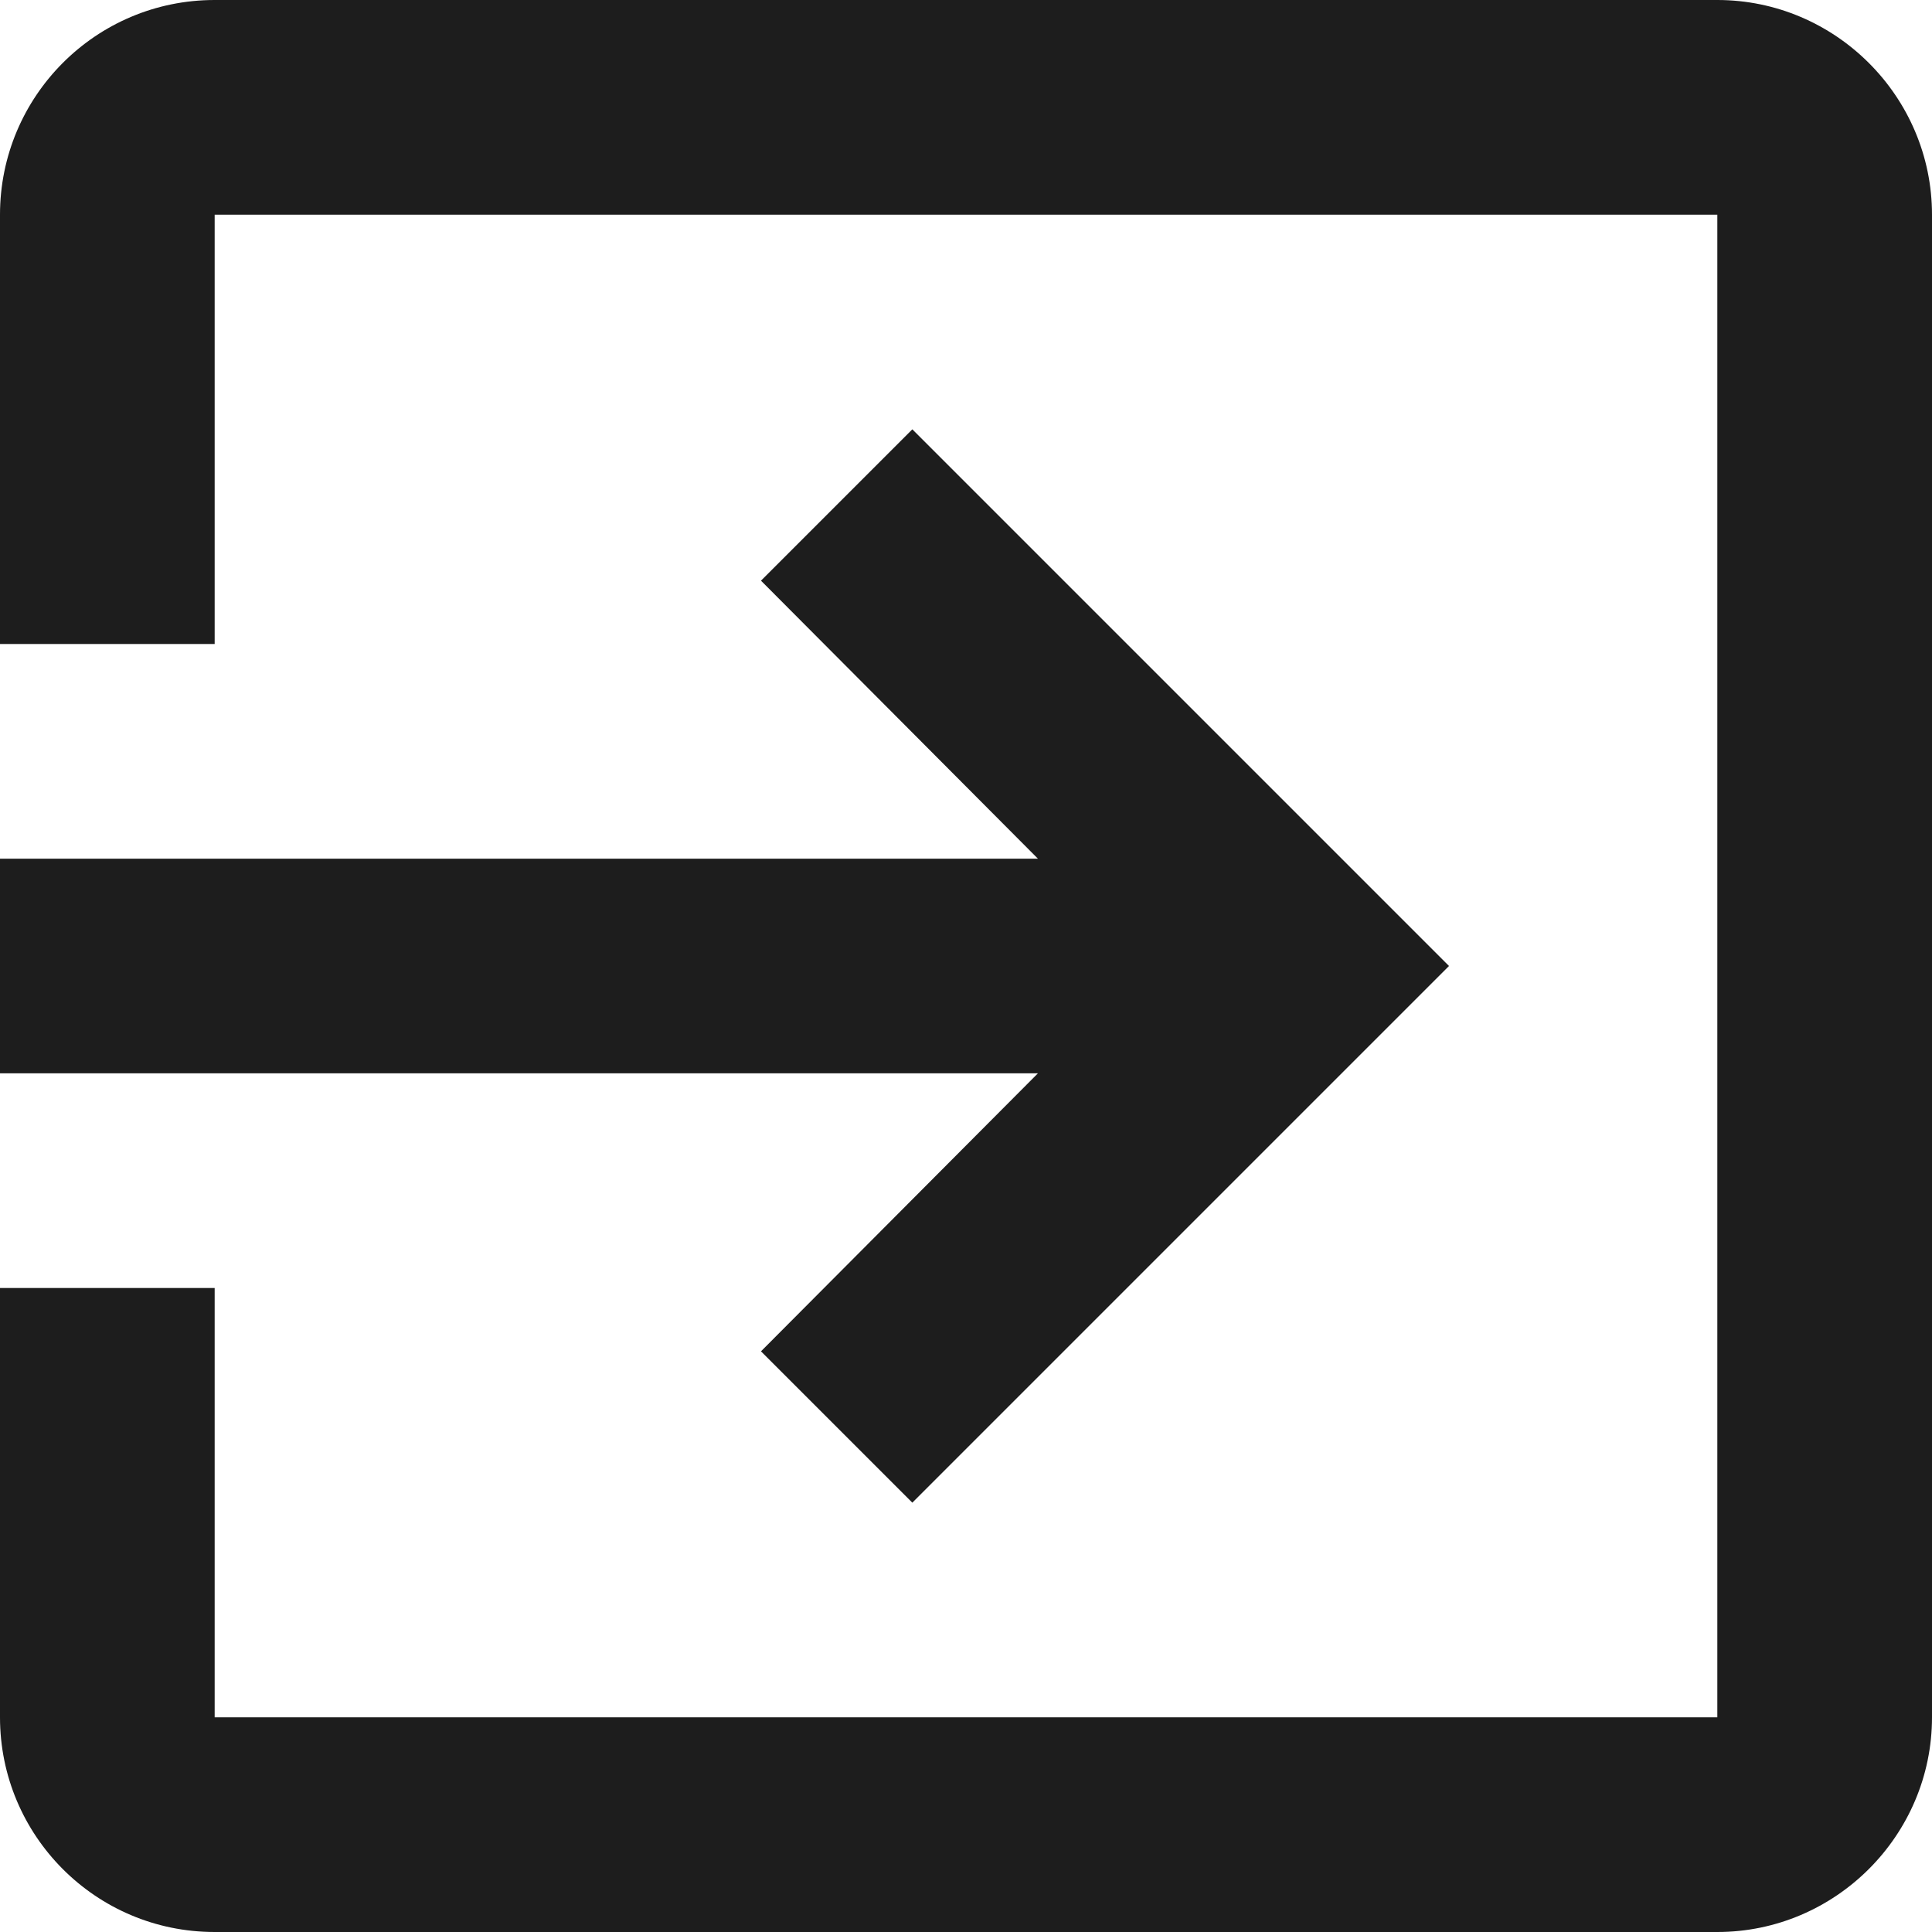
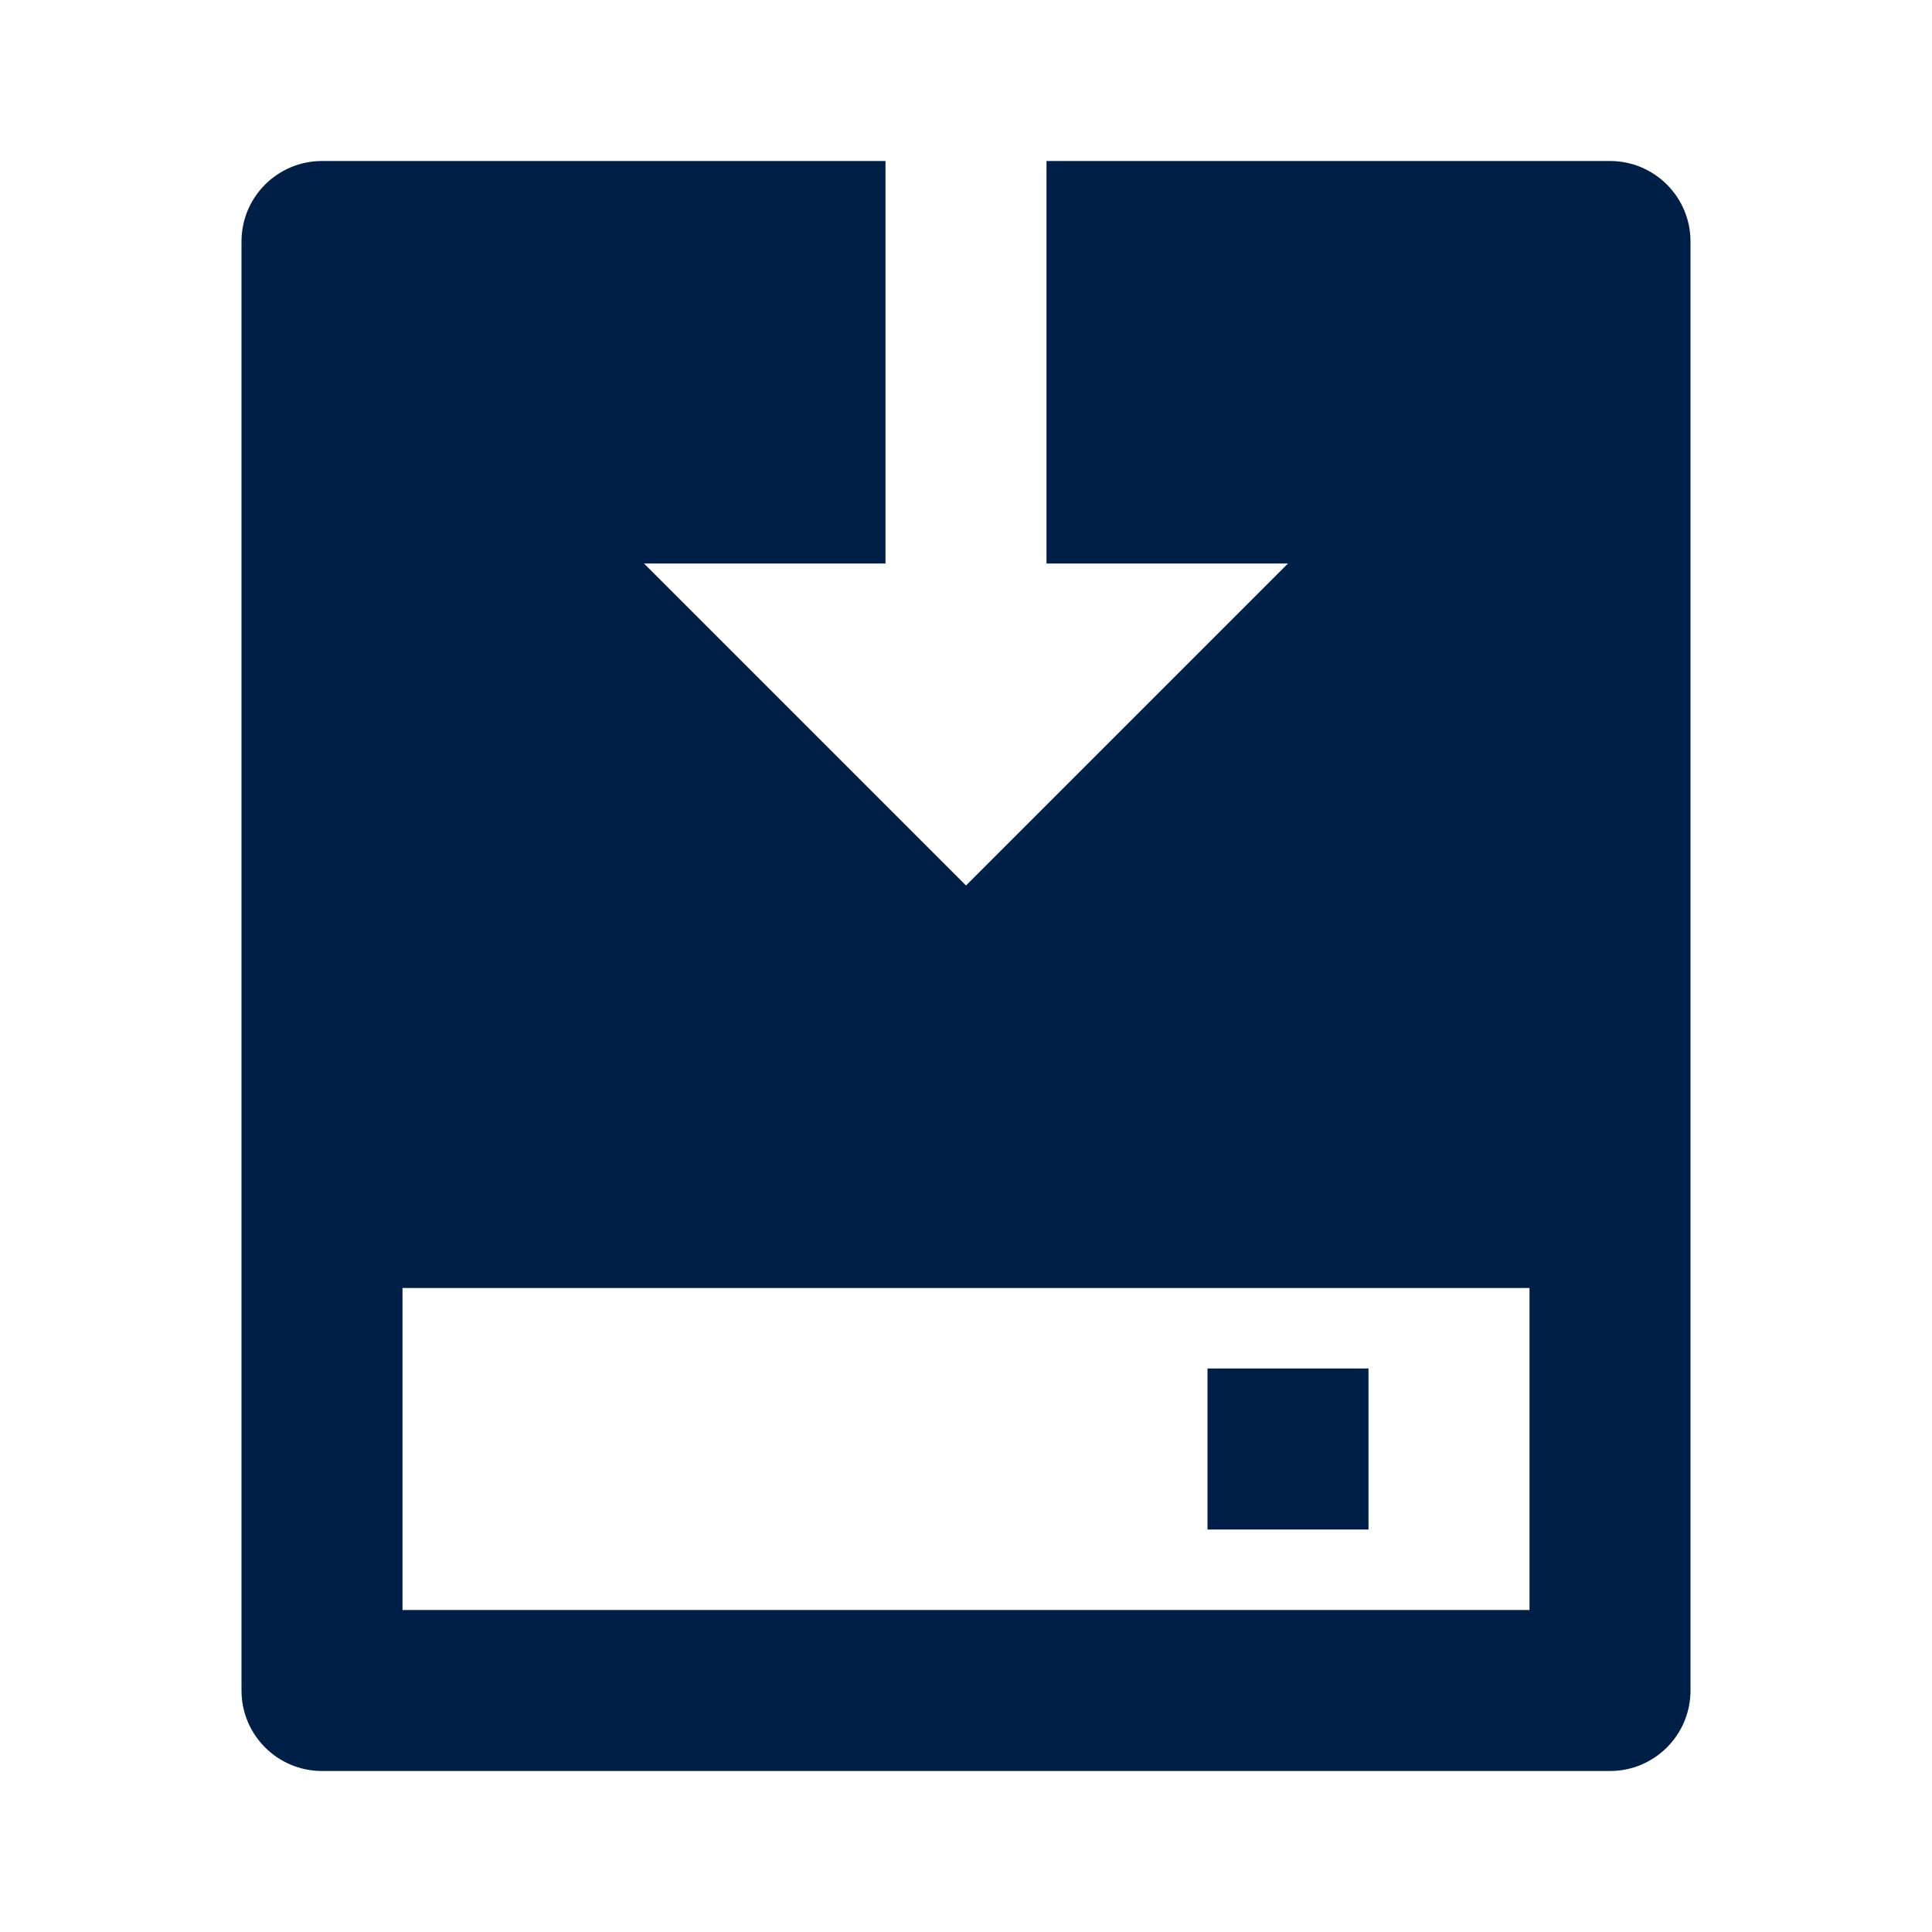
- <svg xmlns="http://www.w3.org/2000/svg" width="18px" height="18px" viewBox="0 0 18 18" version="1.1">
-   <g id="Icons" stroke="none" stroke-width="1" fill="none" fill-rule="evenodd">
-     <g id="Outlined" transform="translate(-205, -289)">
-       <g id="Action" transform="translate(100, 100)">
-         <g id="Outlined-/-Action-/-exit_to_app" transform="translate(102, 186)">
-           <g>
-             <polygon id="Path" points="0 0 24 0 24 24 0 24" />
-             <path d="M10.09,15.59 L11.5,17 L16.5,12 L11.5,7 L10.09,8.41 L12.67,11 L3,11 L3,13 L12.67,13 L10.09,15.59 Z M19,3 L5,3 C3.89,3 3,3.9 3,5 L3,9 L5,9 L5,5 L19,5 L19,19 L5,19 L5,15 L3,15 L3,19 C3,20.1 3.89,21 5,21 L19,21 C20.1,21 21,20.1 21,19 L21,5 C21,3.9 20.1,3 19,3 Z" id="🔹-Icon-Color" fill="#1D1D1D" />
-           </g>
-         </g>
-       </g>
-     </g>
-   </g>
+ <svg xmlns="http://www.w3.org/2000/svg" viewBox="0 0 24 24" width="24" height="24">
+   <path fill="none" d="M0 0h24v24H0z" />
+   <path fill="#001f46" d="M11 2v5H8l4 4 4-4h-3V2h7a1 1 0 0 1 1 1v18a1 1 0 0 1-1 1H4a1 1 0 0 1-1-1V3a1 1 0 0 1 1-1h7zm8 14H5v4h14v-4zm-2 1v2h-2v-2h2z" />
</svg>
